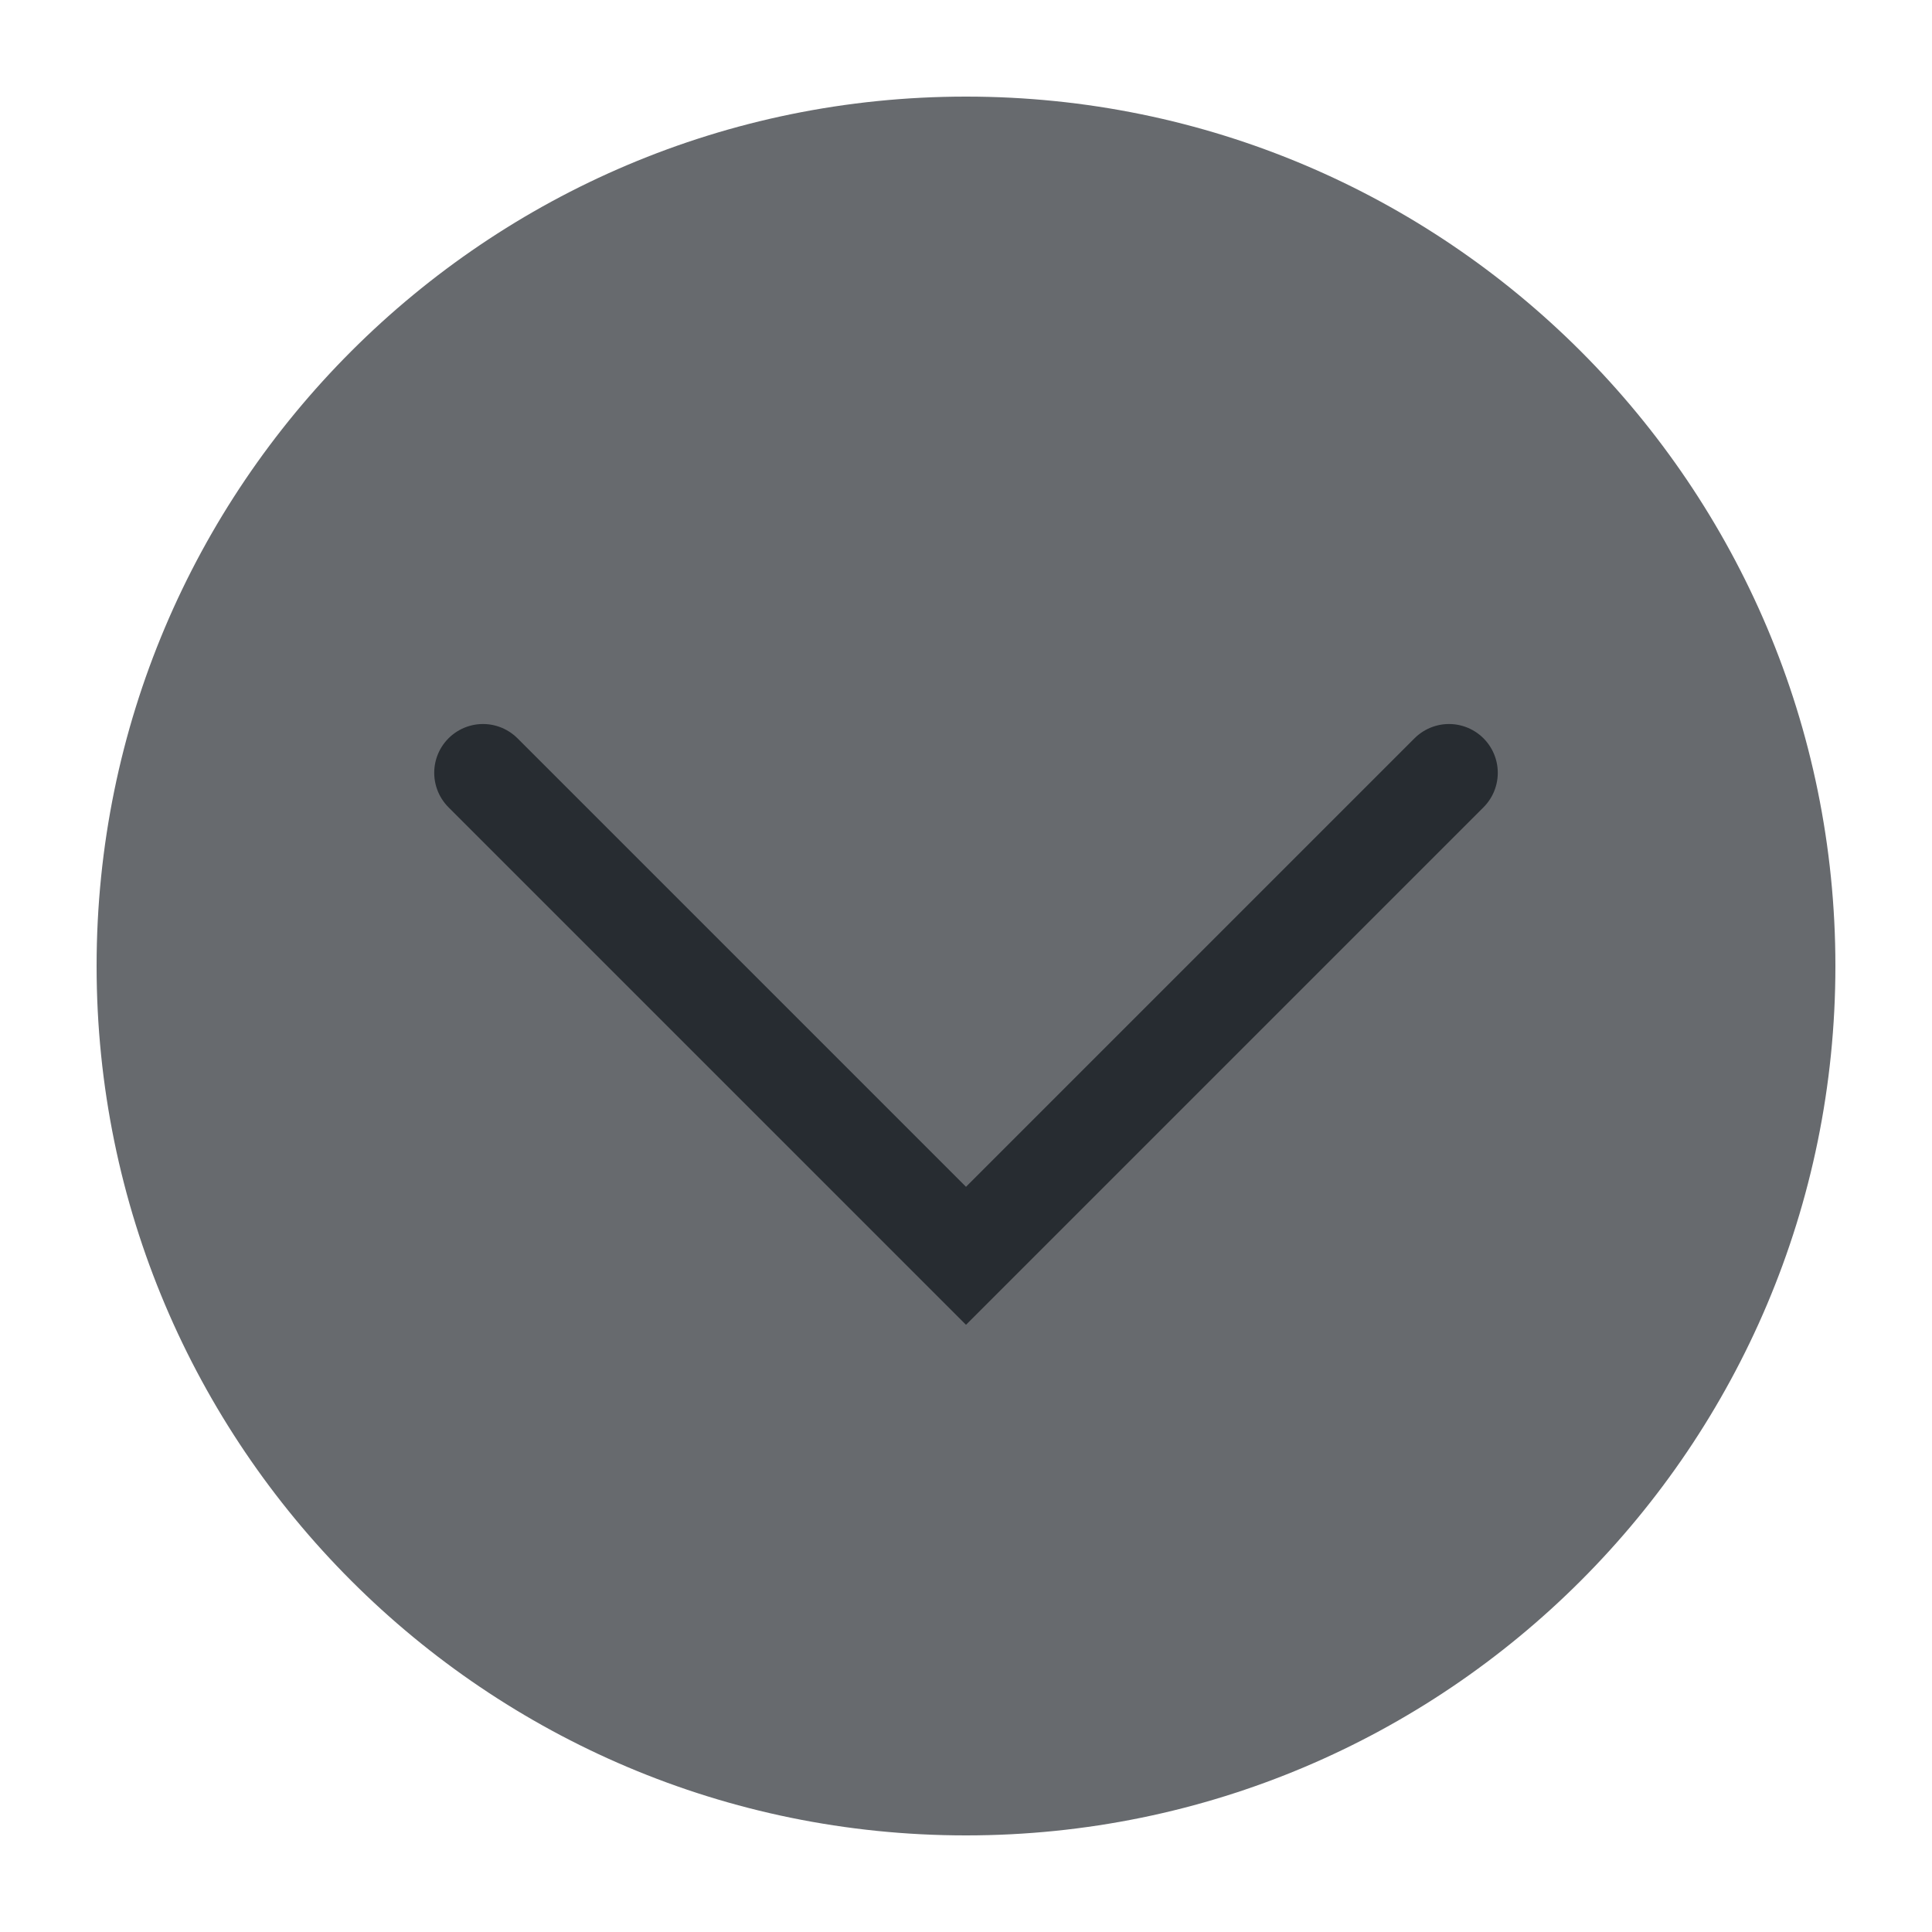
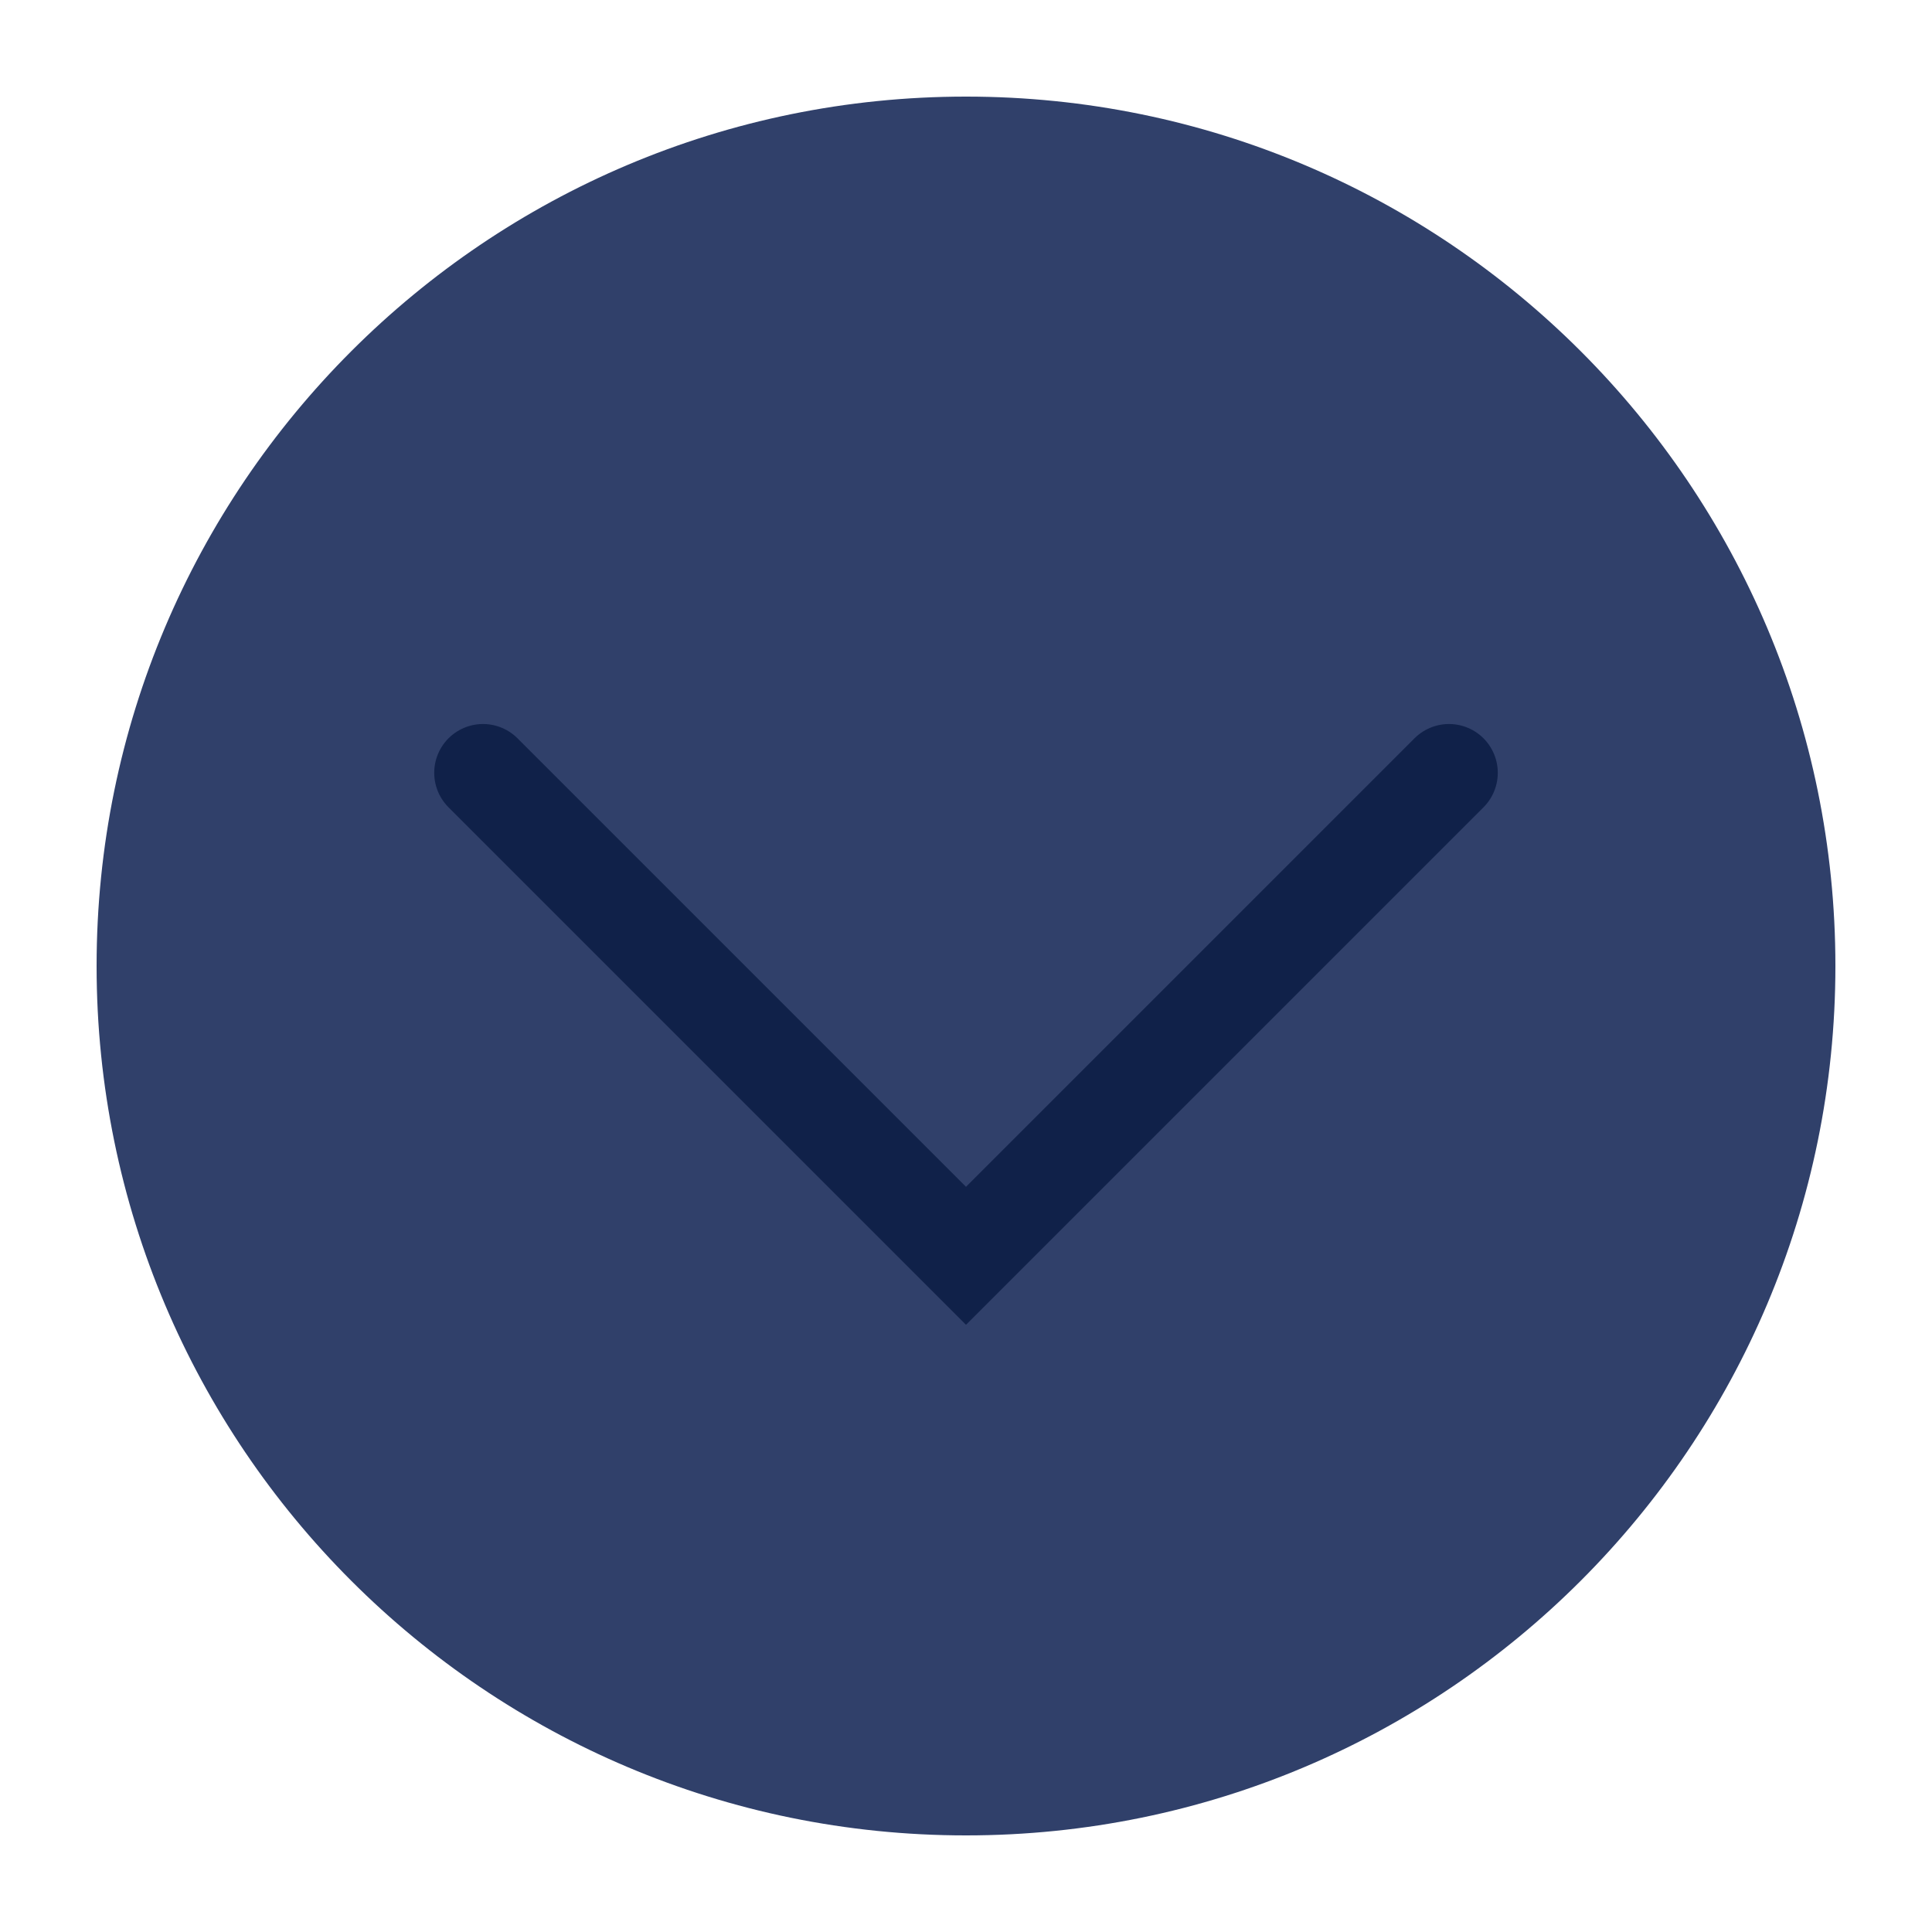
<svg xmlns="http://www.w3.org/2000/svg" viewBox="0 0 50 50" version="1.2" baseProfile="tiny">
  <defs>
</defs>
  <g fill="none" stroke="black" stroke-width="1" fill-rule="evenodd" stroke-linecap="square" stroke-linejoin="bevel">
    <g fill="none" stroke="#000000" stroke-opacity="1" stroke-width="1" stroke-linecap="square" stroke-linejoin="bevel" transform="matrix(1,0,0,1,0,0)" font-family="Sans Serif" font-size="9" font-weight="400" font-style="normal">
</g>
-     <g fill="#676a6e" fill-opacity="1" stroke="none" transform="matrix(2.5,0,0,2.5,2.5,2.5)" font-family="Sans Serif" font-size="9" font-weight="400" font-style="normal">
+     <g fill="#30406a" fill-opacity="1" stroke="none" transform="matrix(2.5,0,0,2.5,2.5,2.5)" font-family="Sans Serif" font-size="9" font-weight="400" font-style="normal">
      <circle cx="9" cy="9" r="9" />
    </g>
-     <g fill="none" stroke="#272c31" stroke-opacity="1" stroke-width="1.01" stroke-linecap="round" stroke-linejoin="miter" stroke-miterlimit="2" transform="matrix(2.5,0,0,2.5,2.5,2.5)" font-family="Sans Serif" font-size="9" font-weight="400" font-style="normal">
+     <g fill="none" stroke="#102149" stroke-opacity="1" stroke-width="1.01" stroke-linecap="round" stroke-linejoin="miter" stroke-miterlimit="2" transform="matrix(2.5,0,0,2.5,2.5,2.5)" font-family="Sans Serif" font-size="9" font-weight="400" font-style="normal">
      <polyline fill="none" vector-effect="none" points="4,7 9,12 14,7 " />
    </g>
    <g fill="none" stroke="#000000" stroke-opacity="1" stroke-width="1" stroke-linecap="square" stroke-linejoin="bevel" transform="matrix(1,0,0,1,0,0)" font-family="Sans Serif" font-size="9" font-weight="400" font-style="normal">
</g>
  </g>
</svg>
